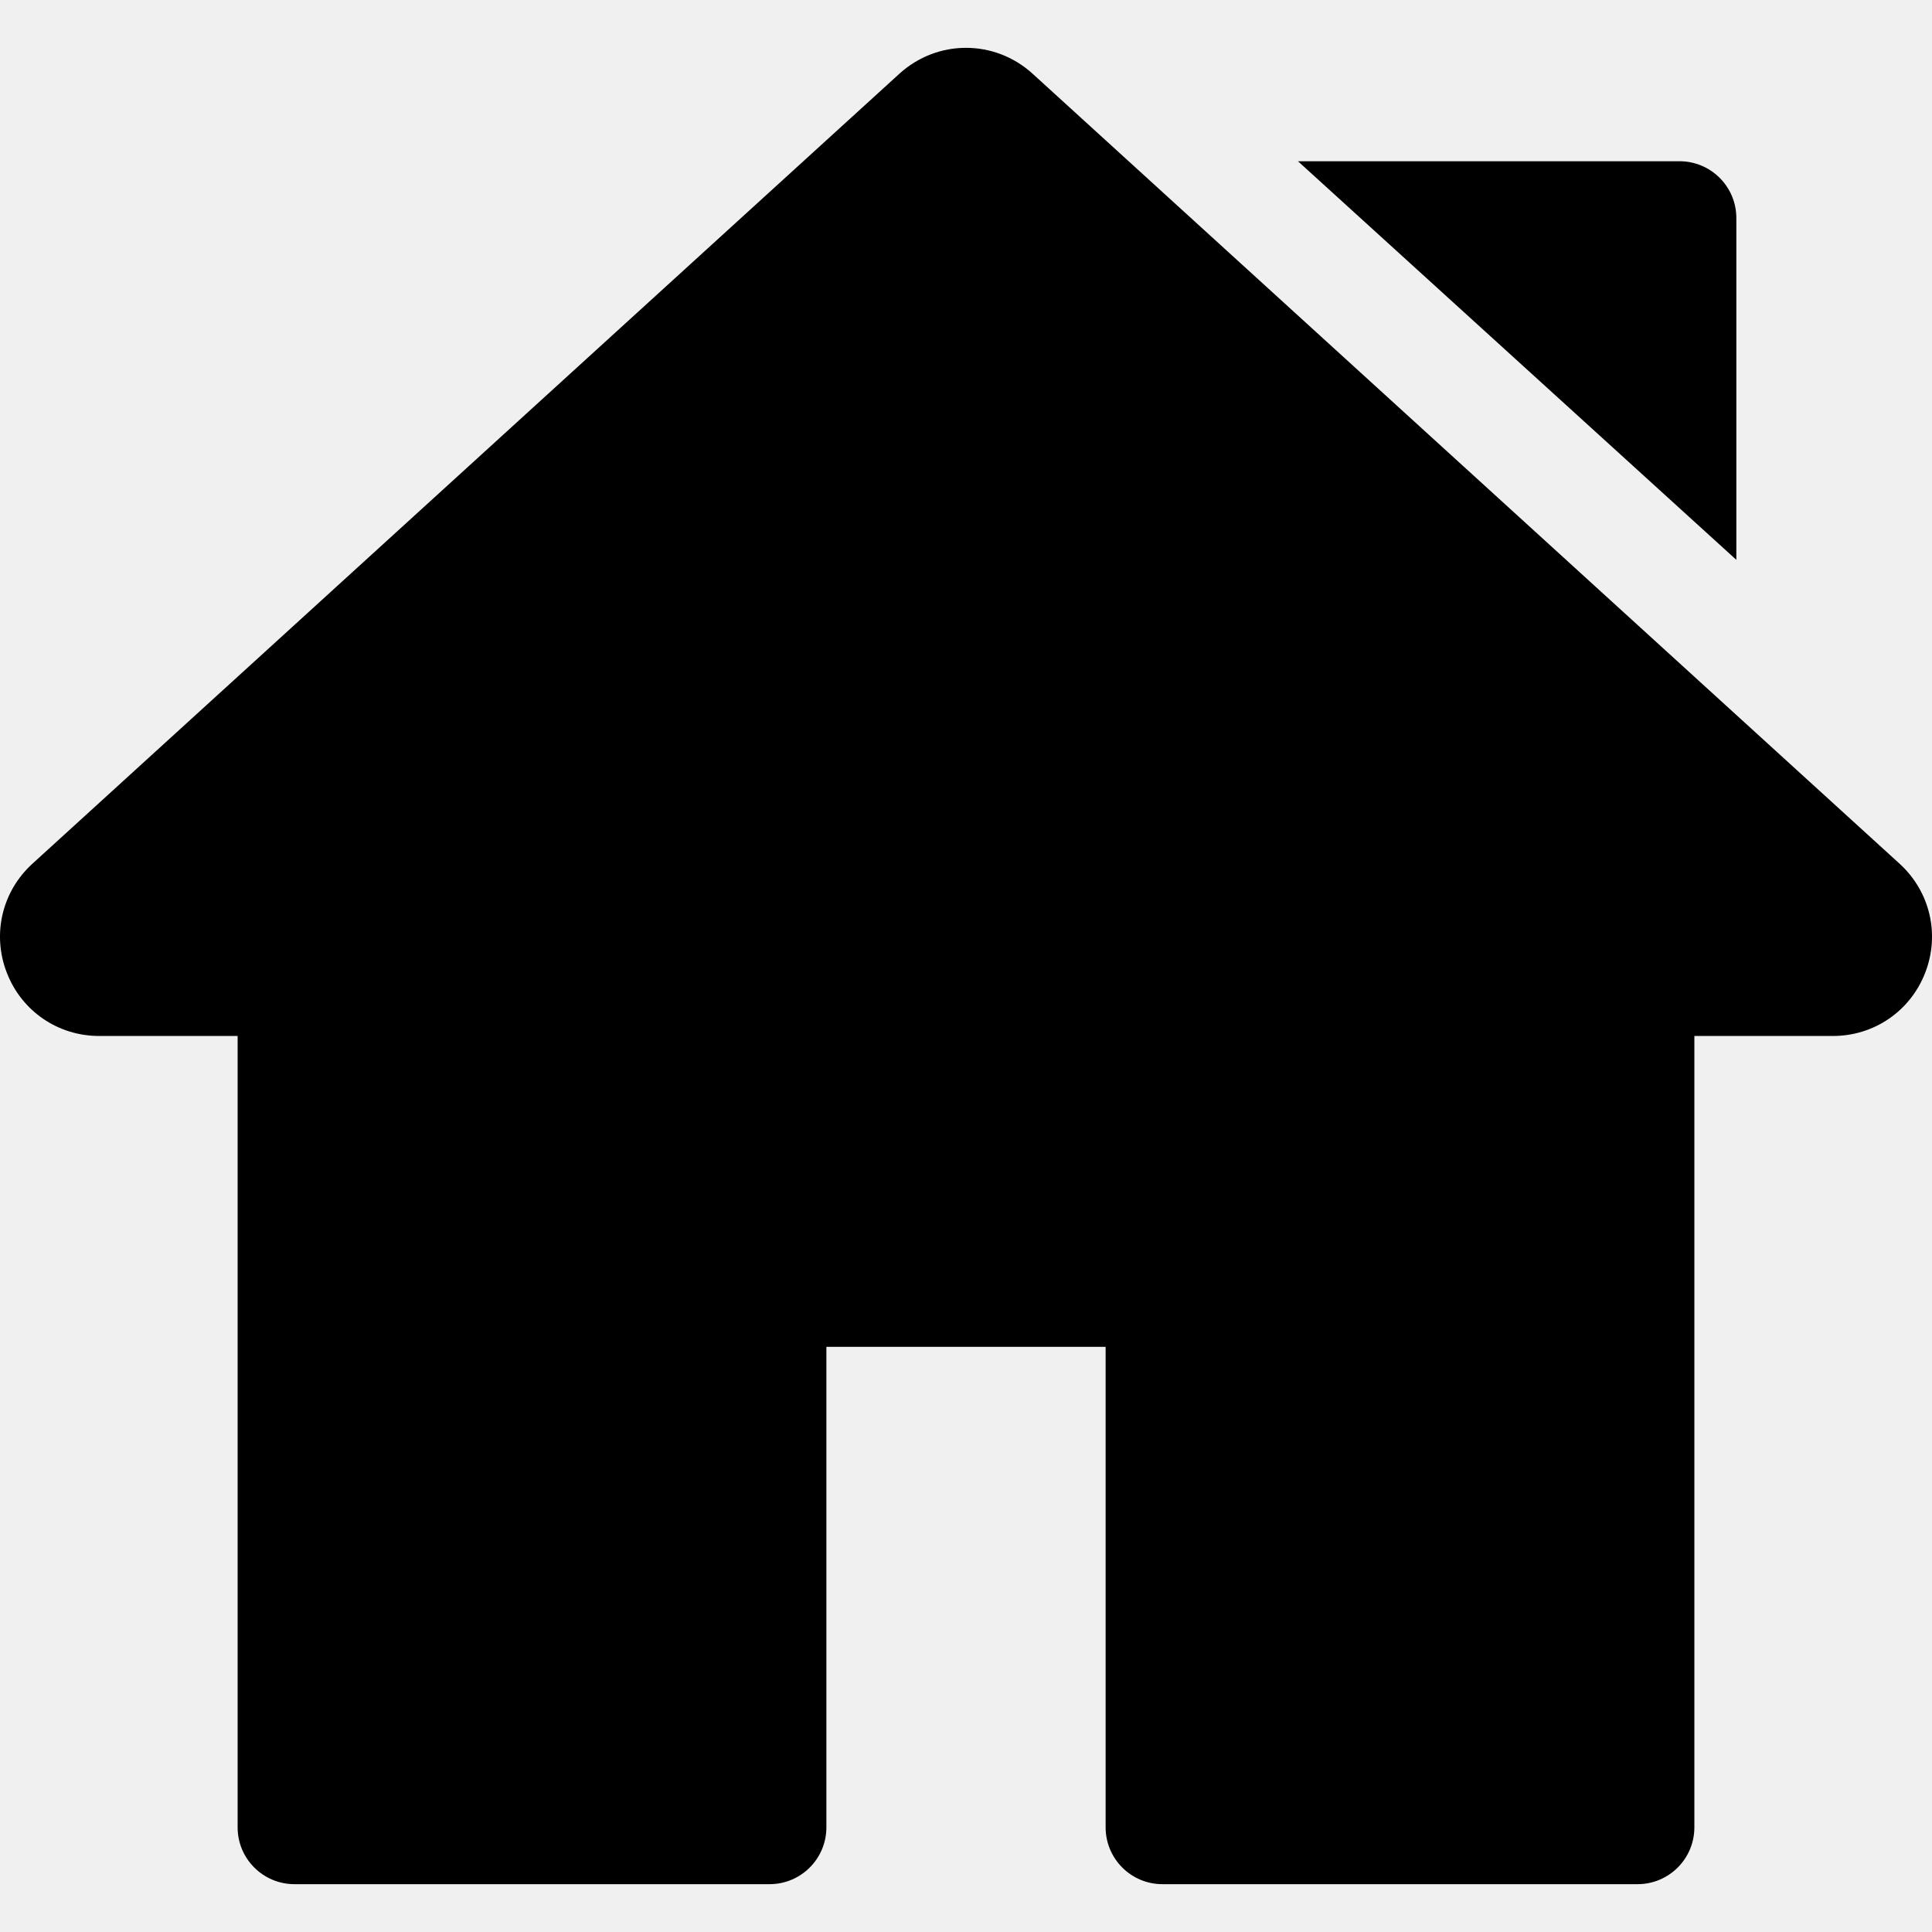
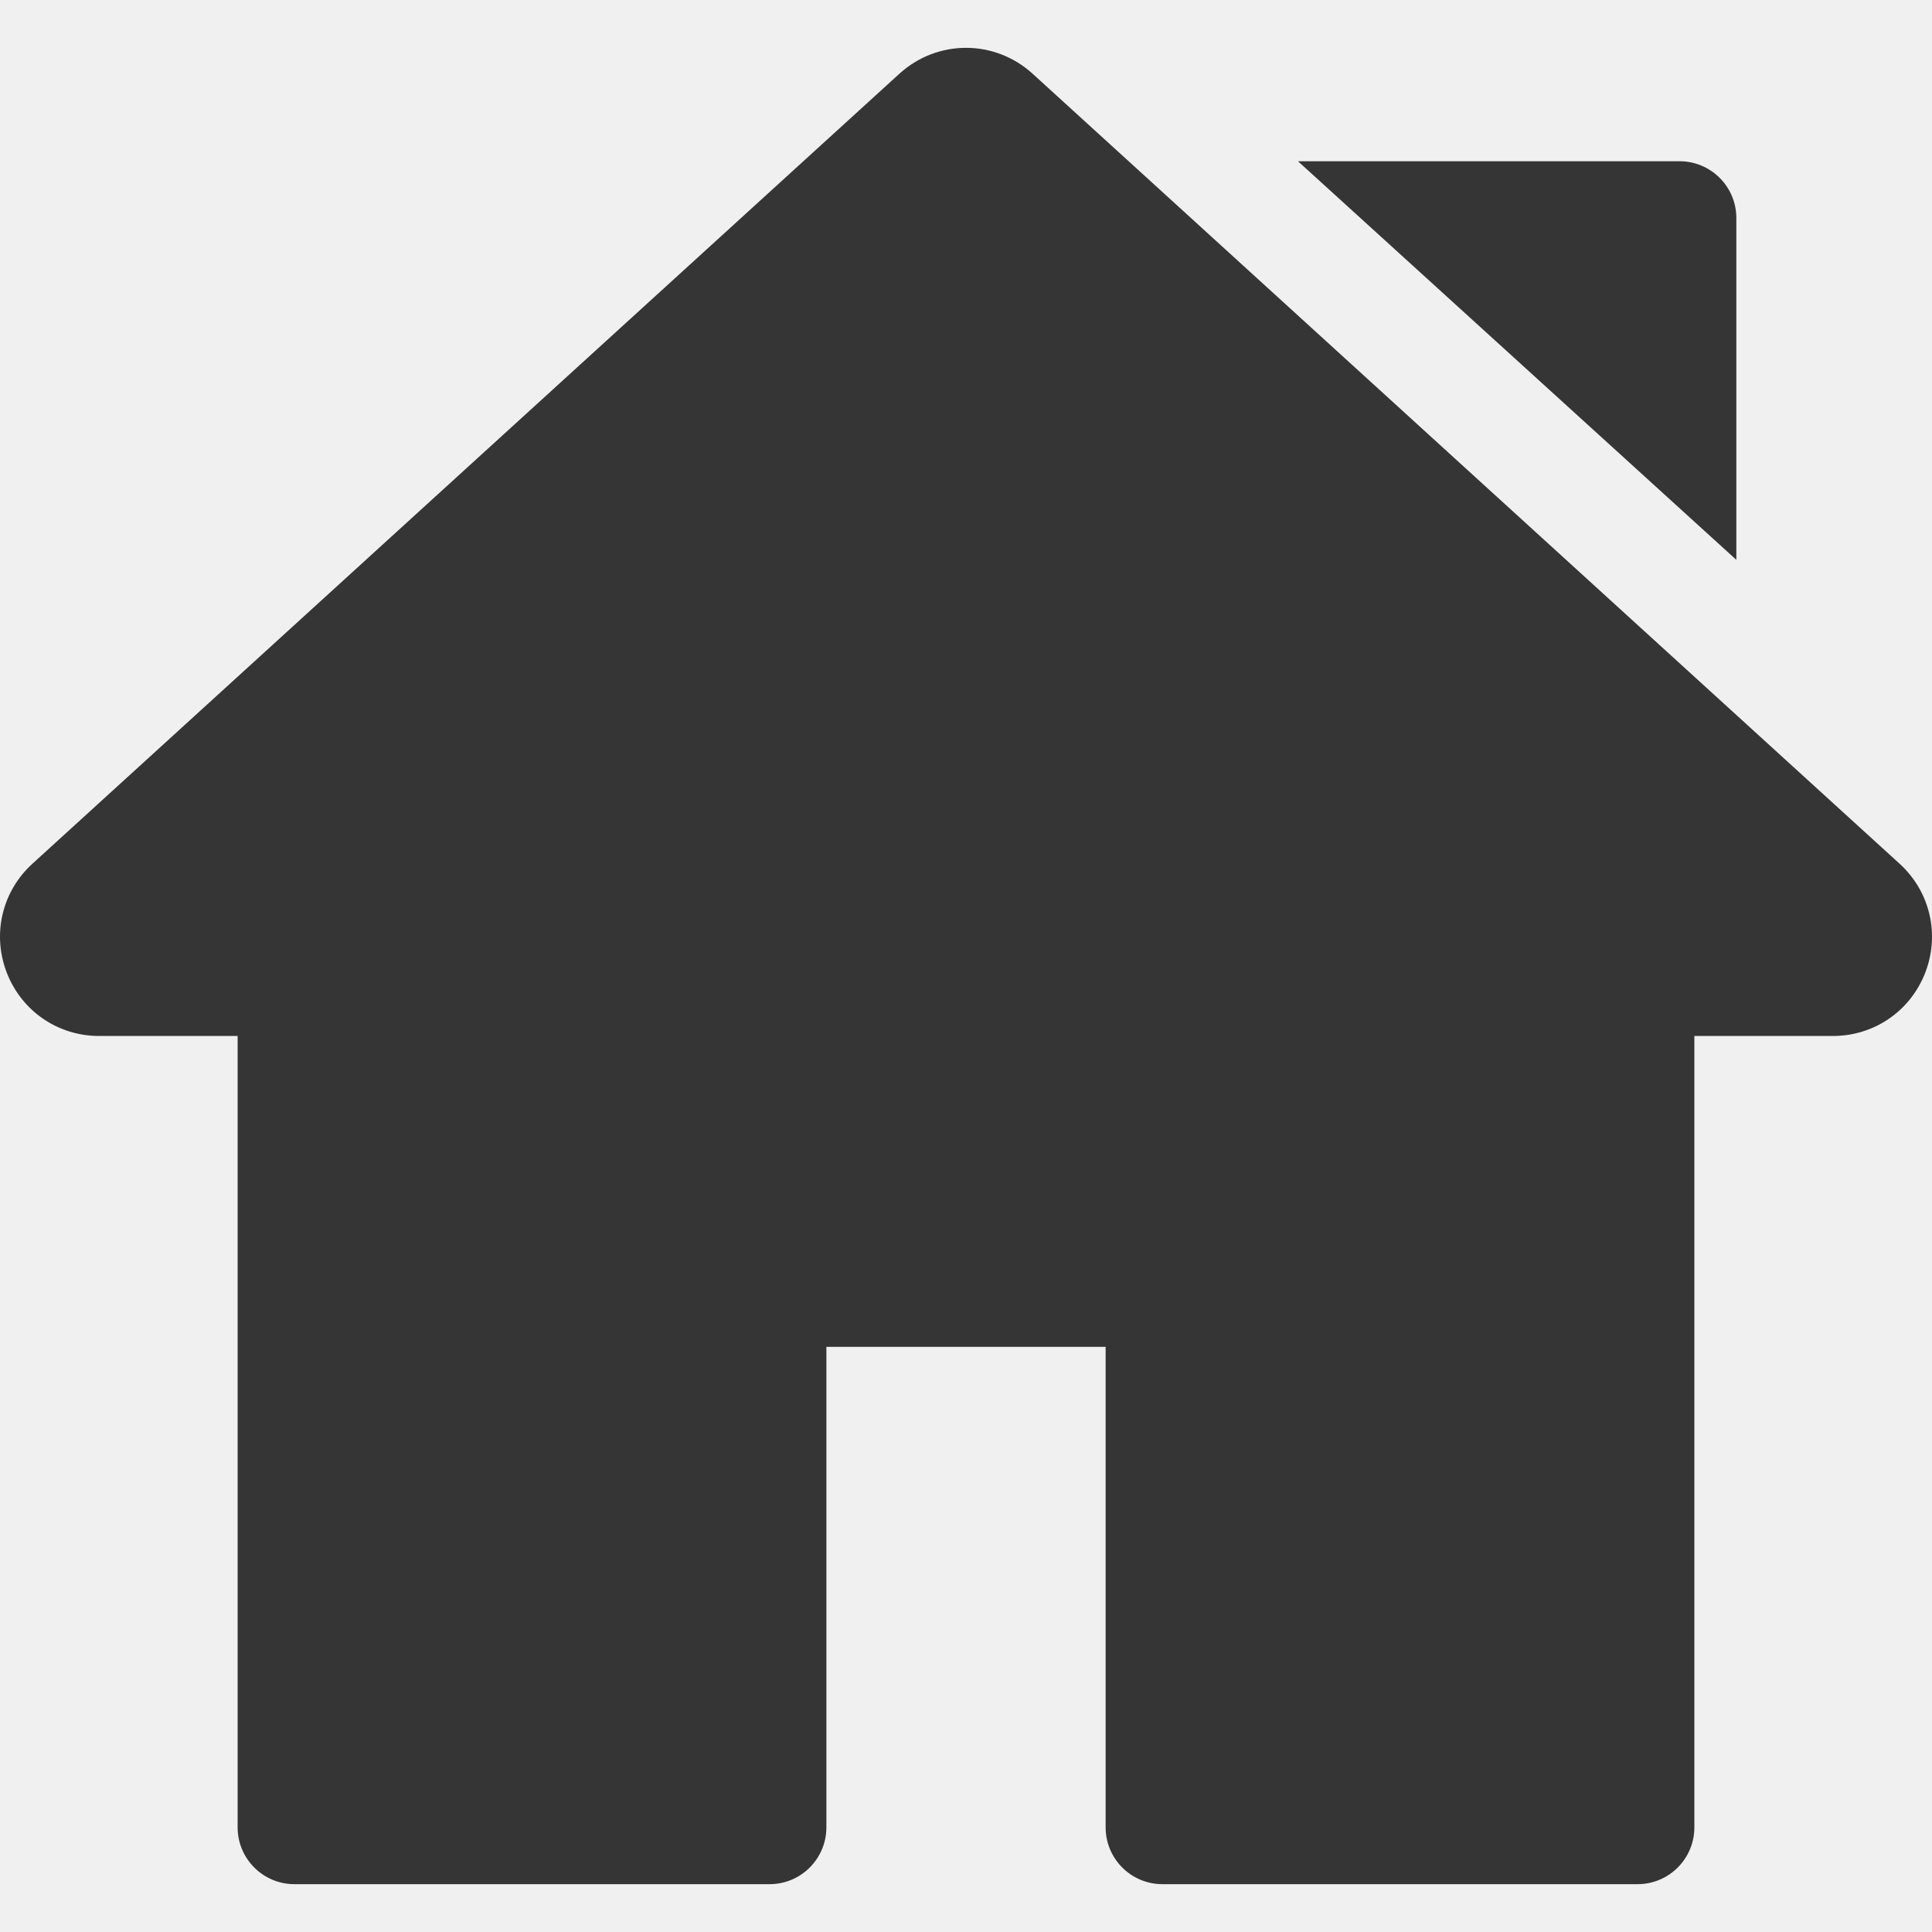
- <svg xmlns="http://www.w3.org/2000/svg" version="1.1" id="Capa_1" x="0px" y="0px" viewBox="0 0 512.001 512.001" style="enable-background:new 0 0 512.001 512.001;" xml:space="preserve">
-   <g>
-     <g>
-       <path d="M503.402,228.885L273.684,19.567c-10.083-9.189-25.288-9.188-35.367-0.001L8.598,228.886    c-8.077,7.36-10.745,18.7-6.799,28.889c3.947,10.189,13.557,16.772,24.484,16.772h36.69v209.721    c0,8.315,6.742,15.057,15.057,15.057h125.914c8.315,0,15.057-6.741,15.057-15.057V356.932h74.002v127.337    c0,8.315,6.742,15.057,15.057,15.057h125.908c8.315,0,15.057-6.741,15.057-15.057V274.547h36.697    c10.926,0,20.537-6.584,24.484-16.772C514.147,247.585,511.479,236.246,503.402,228.885z" />
-     </g>
+ <svg xmlns="http://www.w3.org/2000/svg" width="512" height="512" viewBox="0 0 512 512" fill="none">
+   <g clip-path="url(#clip0)">
+     <path d="M503.402 228.885L273.684 19.567C263.601 10.378 248.396 10.379 238.317 19.566L8.598 228.886C0.521 236.246 -2.147 247.586 1.799 257.775C5.746 267.964 15.356 274.547 26.283 274.547H62.973V484.268C62.973 492.583 69.715 499.325 78.03 499.325H203.944C212.259 499.325 219.001 492.584 219.001 484.268V356.932H293.003V484.269C293.003 492.584 299.745 499.326 308.06 499.326H433.968C442.283 499.326 449.025 492.585 449.025 484.269V274.547H485.722C496.648 274.547 506.259 267.963 510.206 257.775C514.147 247.585 511.479 236.246 503.402 228.885Z" fill="#353535" />
+     <path d="M445.092 42.73H343.973L460.149 148.366V57.786C460.149 49.471 453.408 42.73 445.092 42.73Z" fill="#353535" />
  </g>
-   <g>
-     <g>
-       <path d="M445.092,42.73H343.973l116.176,105.636v-90.58C460.149,49.471,453.408,42.73,445.092,42.73z" />
-     </g>
-   </g>
-   <g>
- </g>
-   <g>
- </g>
-   <g>
- </g>
-   <g>
- </g>
-   <g>
- </g>
-   <g>
- </g>
-   <g>
- </g>
-   <g>
- </g>
-   <g>
- </g>
-   <g>
- </g>
-   <g>
- </g>
-   <g>
- </g>
-   <g>
- </g>
-   <g>
- </g>
-   <g>
- </g>
+   <defs>
+     <clipPath id="clip0">
+       <rect width="512.001" height="512.001" fill="white" />
+     </clipPath>
+   </defs>
</svg>
